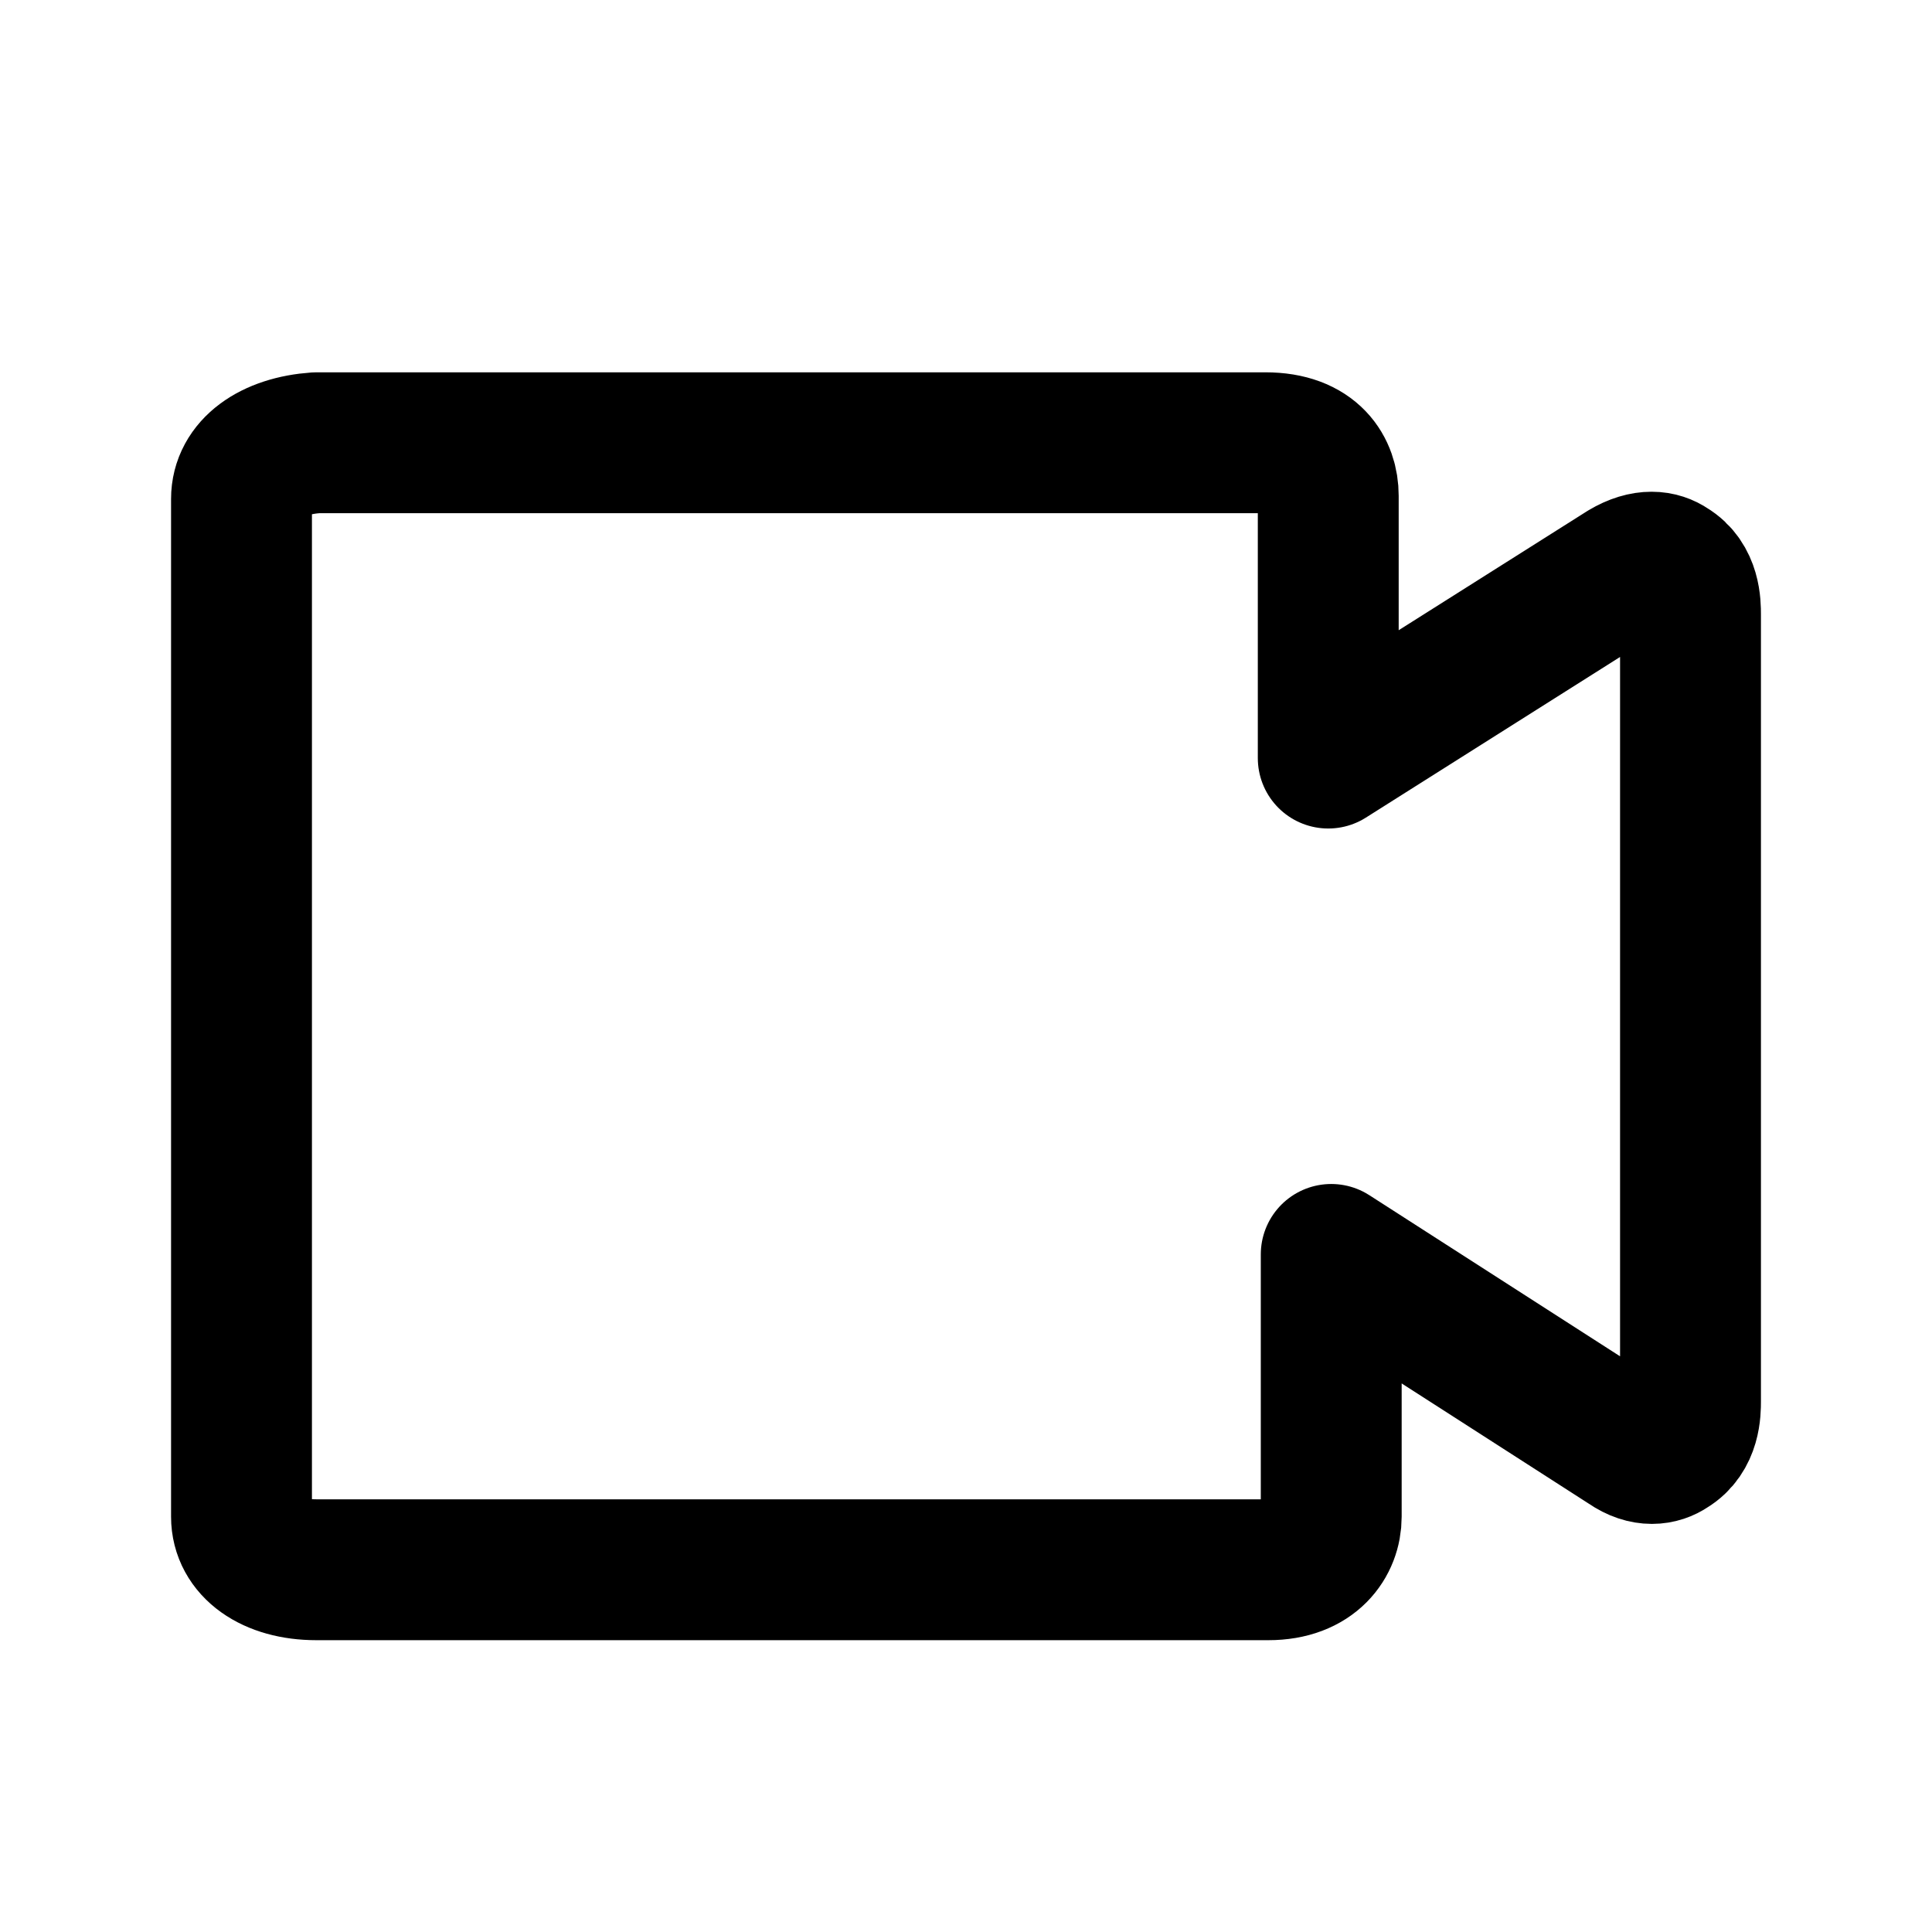
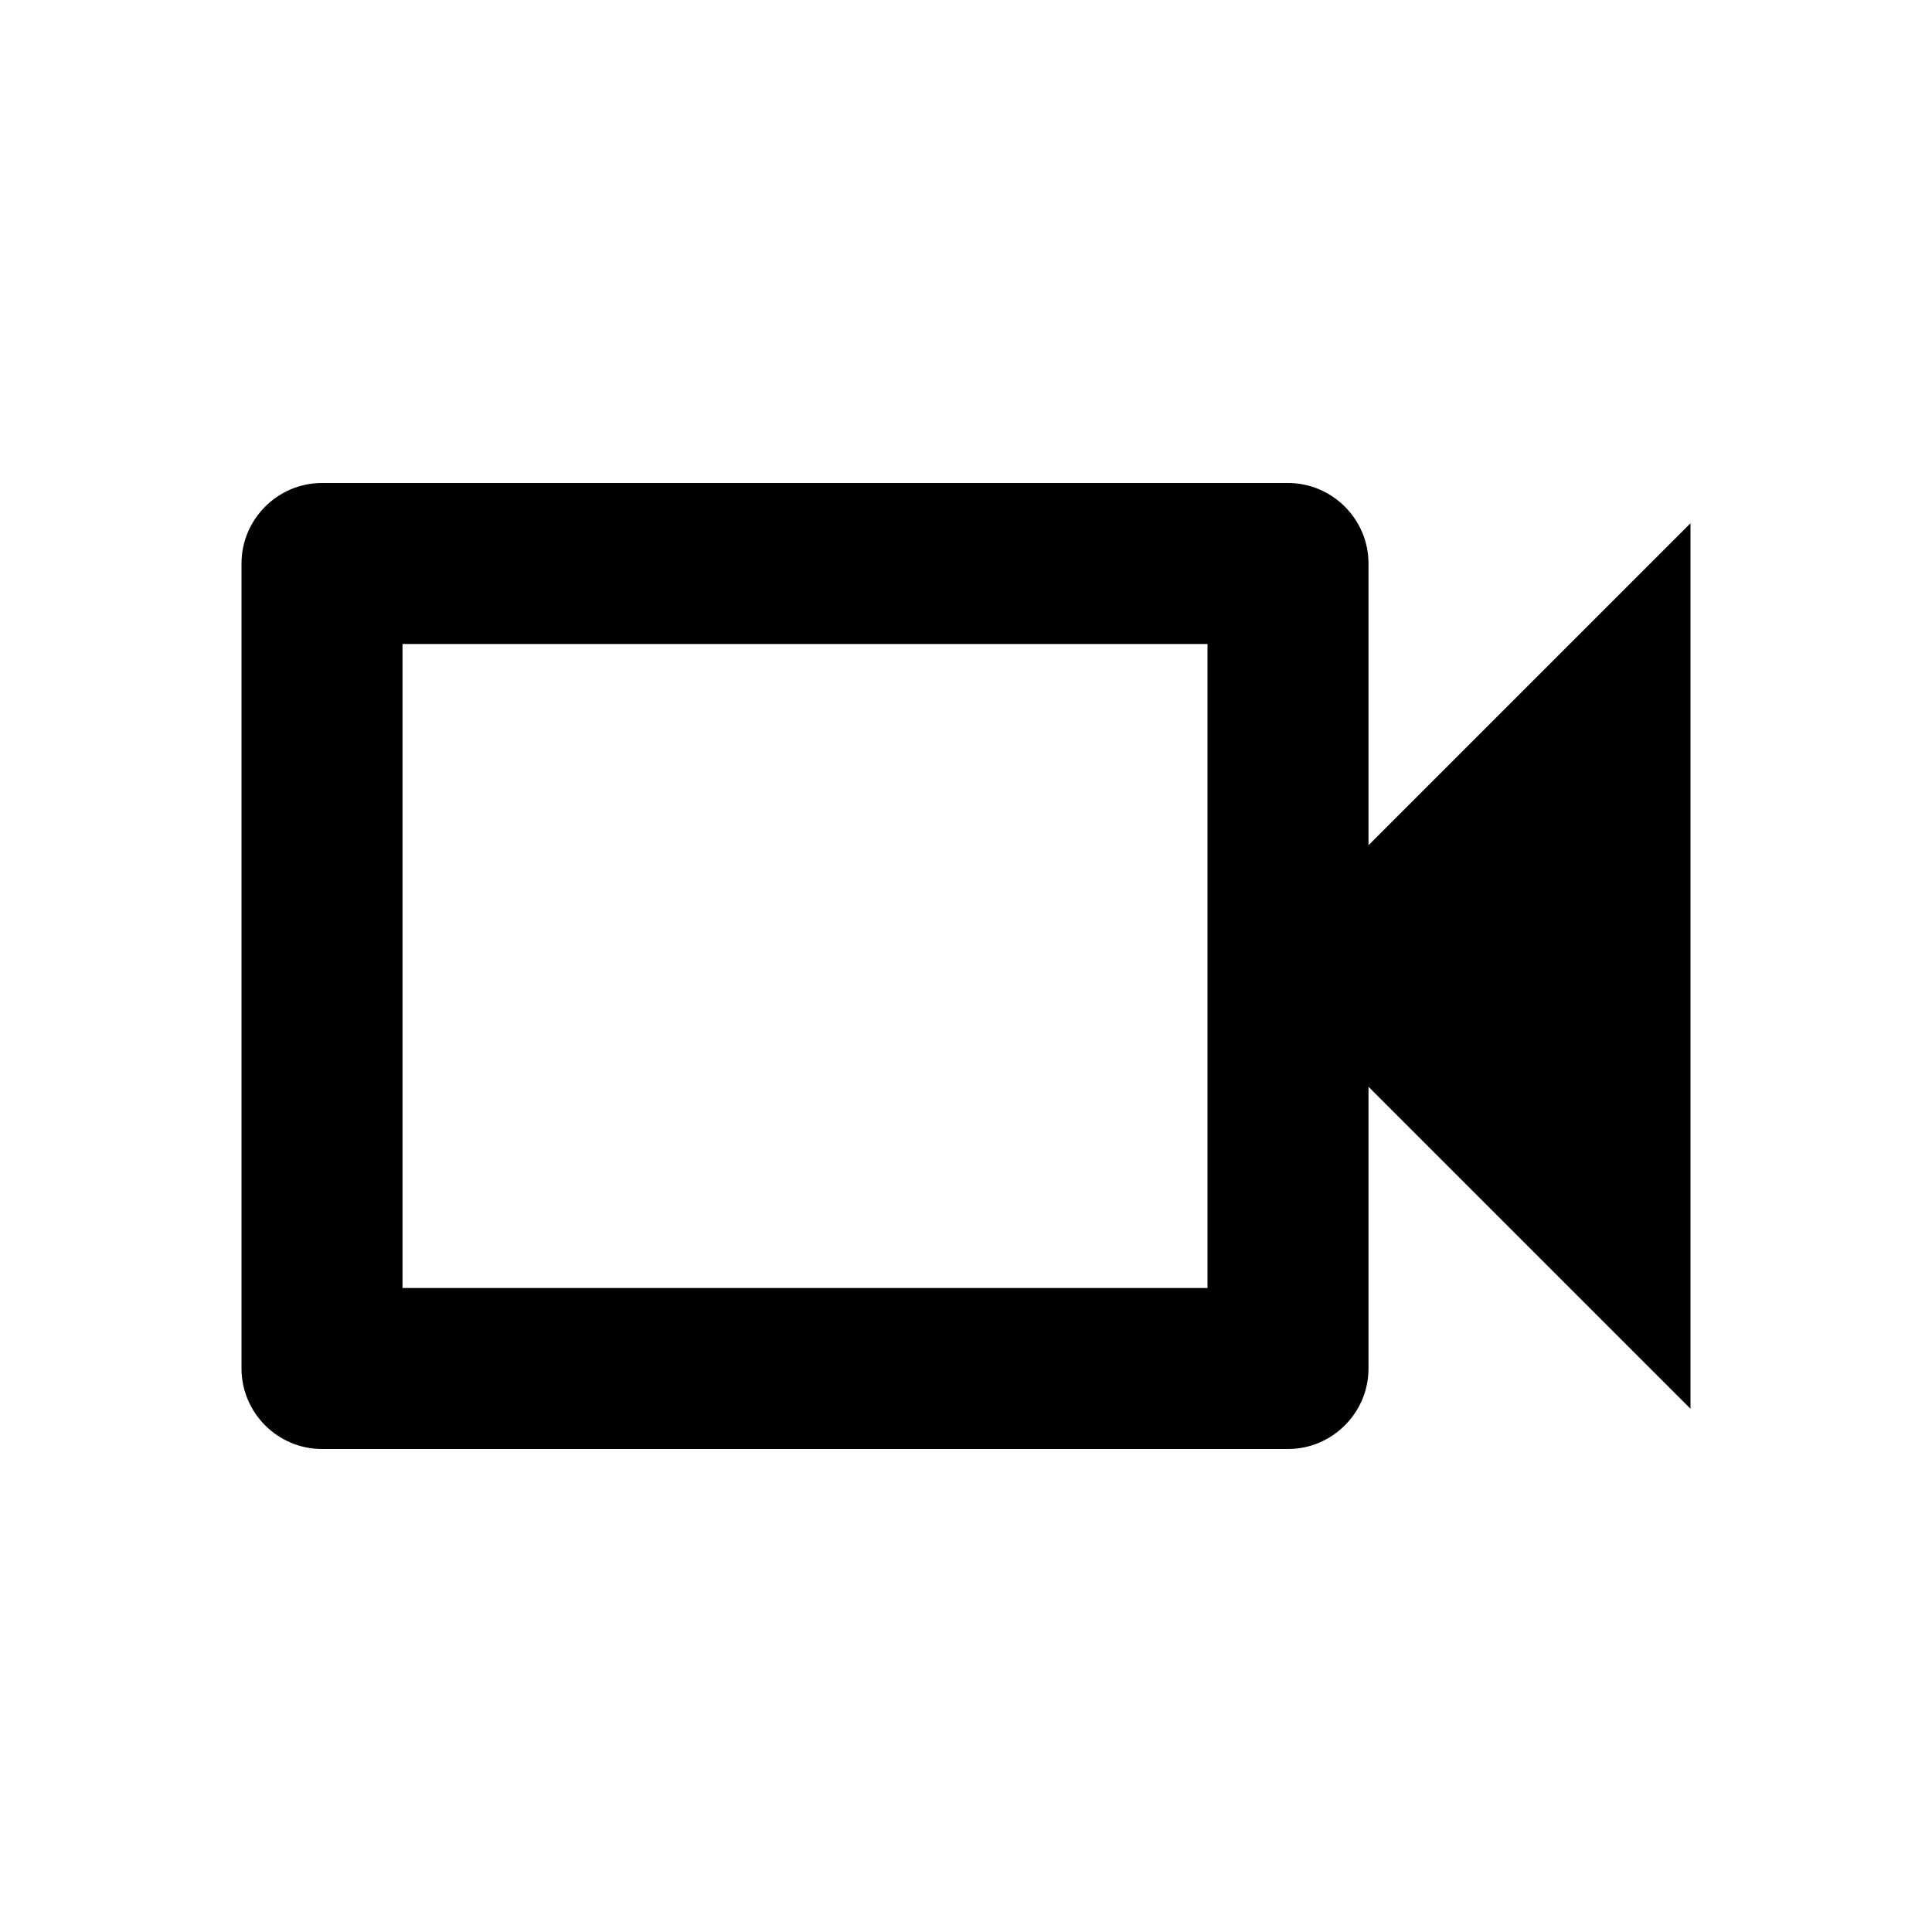
- <svg xmlns="http://www.w3.org/2000/svg" width="24px" height="24px" viewBox="0 0 24 24" version="1.1">
-   <g id="Icones_Outline" stroke="none" stroke-width="1" fill="none" fill-rule="evenodd" stroke-linejoin="round">
-     <g id="Camera" fill-rule="nonzero" stroke="#000000" stroke-width="1.75">
-       <g id="Ico_Camera" transform="translate(3, 5)">
-         <path d="M17.74,2.051 C17.628,1.974 17.442,1.935 17.182,2.09 L13.5,4.417 L13.5,1.159 C13.5,0.849 13.314,0.5 12.719,0.5 L0.93,0.5 C0.372,0.539 0,0.81 0,1.198 L0,13.841 C0,14.229 0.372,14.5 0.93,14.5 L12.756,14.5 C13.314,14.5 13.537,14.151 13.537,13.841 L13.537,10.583 L17.219,12.949 C17.442,13.104 17.628,13.065 17.74,12.988 C18,12.832 18,12.522 18,12.406 L18,2.633 C18,2.517 18,2.206 17.74,2.051 Z" id="Path" />
-       </g>
-     </g>
-   </g>
+ <svg xmlns="http://www.w3.org/2000/svg" height="24px" viewBox="0 0 24 24" width="24px" fill="#000000">
+   <path d="M0 0h24v24H0V0z" fill="none" />
+   <path d="M15 8v8H5V8h10m1-2H4c-.55 0-1 .45-1 1v10c0 .55.45 1 1 1h12c.55 0 1-.45 1-1v-3.5l4 4v-11l-4 4V7c0-.55-.45-1-1-1z" />
</svg>
